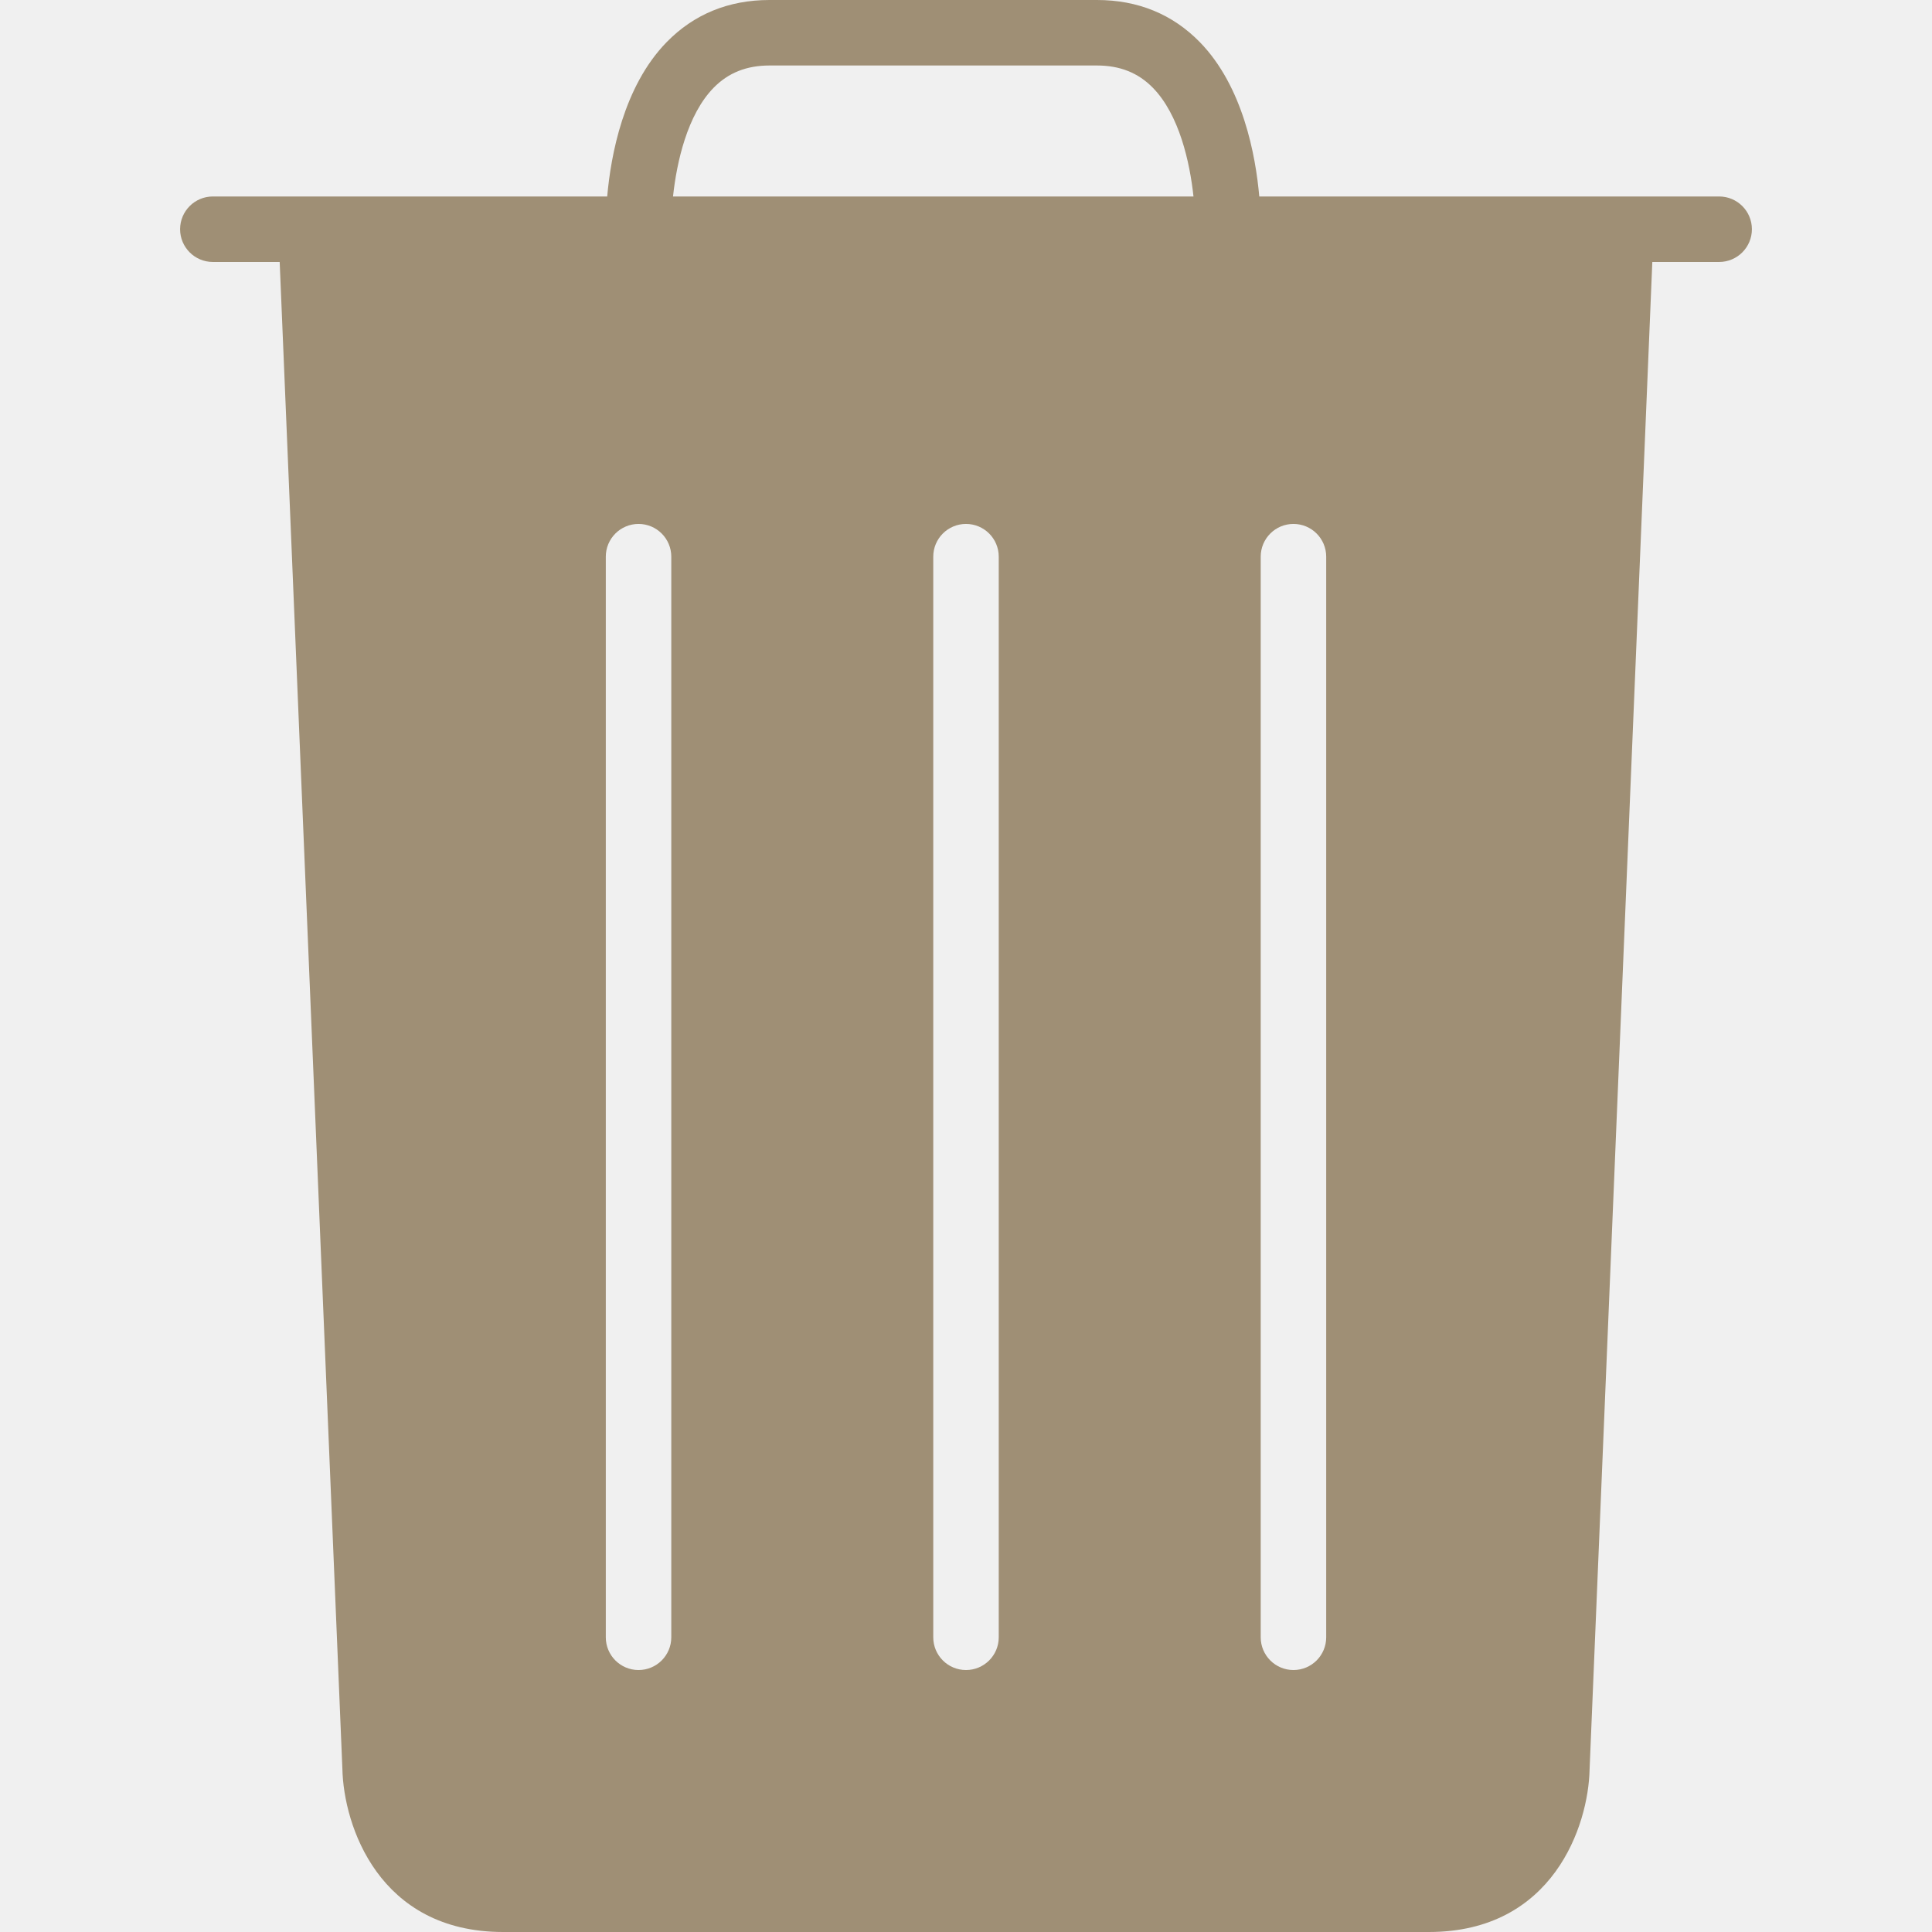
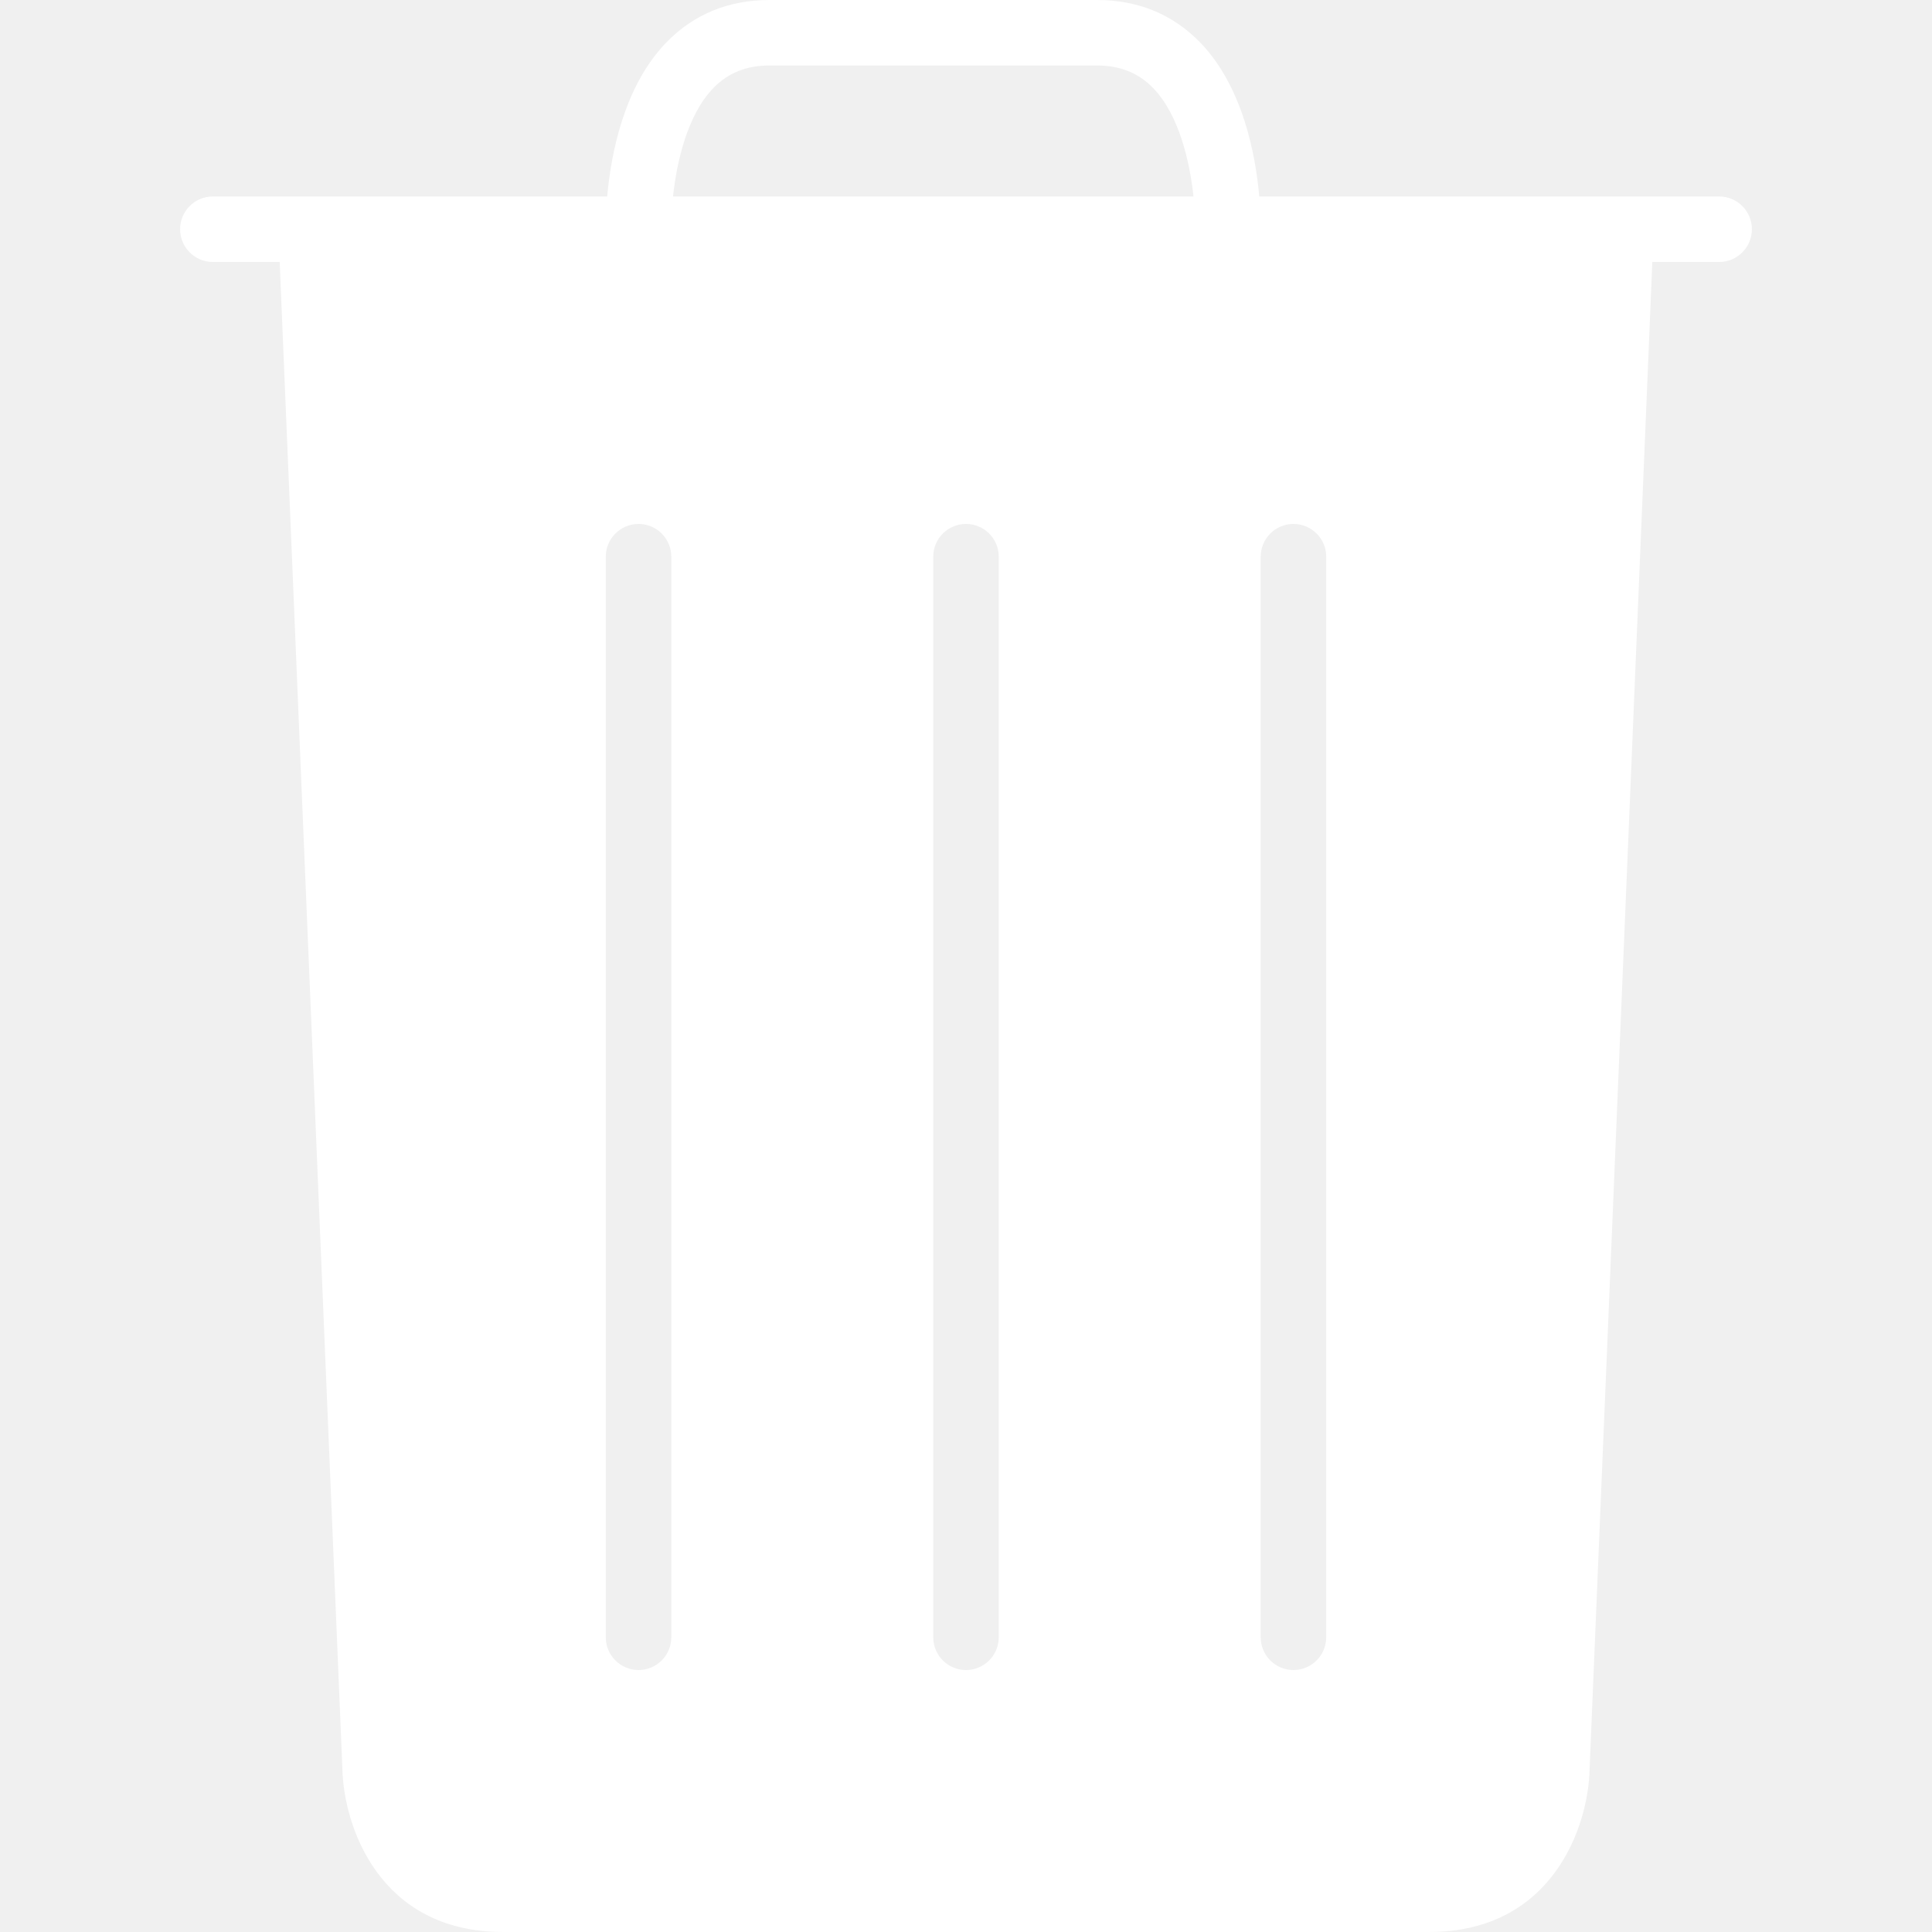
<svg xmlns="http://www.w3.org/2000/svg" viewBox="0 0 59 59">
-   <path fill="#9f8f75" d="M52.5 6H38.456c-.11-1.25-.495-3.358-1.813-4.711C35.809.434 34.751 0 33.499 0H23.5c-1.252 0-2.31.434-3.144 1.289C19.038 2.642 18.653 4.75 18.543 6H6.5a1 1 0 1 0 0 2h2.041l1.915 46.021C10.493 55.743 11.565 59 15.364 59h28.272c3.799 0 4.871-3.257 4.907-4.958L50.459 8H52.5a1 1 0 1 0 0-2zm-32 44a1 1 0 1 1-2 0V17a1 1 0 1 1 2 0v33zm10 0a1 1 0 1 1-2 0V17a1 1 0 1 1 2 0v33zm10 0a1 1 0 1 1-2 0V17a1 1 0 1 1 2 0v33zM21.792 2.681C22.24 2.223 22.799 2 23.5 2h9.999c.701 0 1.26.223 1.708.681.805.823 1.128 2.271 1.24 3.319H20.553c.112-1.048.435-2.496 1.239-3.319z" />
+   <path fill="#FFF" d="M52.5 6H38.456c-.11-1.25-.495-3.358-1.813-4.711C35.809.434 34.751 0 33.499 0H23.5c-1.252 0-2.31.434-3.144 1.289C19.038 2.642 18.653 4.75 18.543 6H6.5a1 1 0 1 0 0 2h2.041l1.915 46.021C10.493 55.743 11.565 59 15.364 59h28.272c3.799 0 4.871-3.257 4.907-4.958L50.459 8H52.5a1 1 0 1 0 0-2zm-32 44a1 1 0 1 1-2 0V17a1 1 0 1 1 2 0v33zm10 0a1 1 0 1 1-2 0V17a1 1 0 1 1 2 0v33zm10 0a1 1 0 1 1-2 0V17a1 1 0 1 1 2 0v33zM21.792 2.681C22.24 2.223 22.799 2 23.5 2h9.999c.701 0 1.26.223 1.708.681.805.823 1.128 2.271 1.24 3.319H20.553c.112-1.048.435-2.496 1.239-3.319z" />
</svg>
